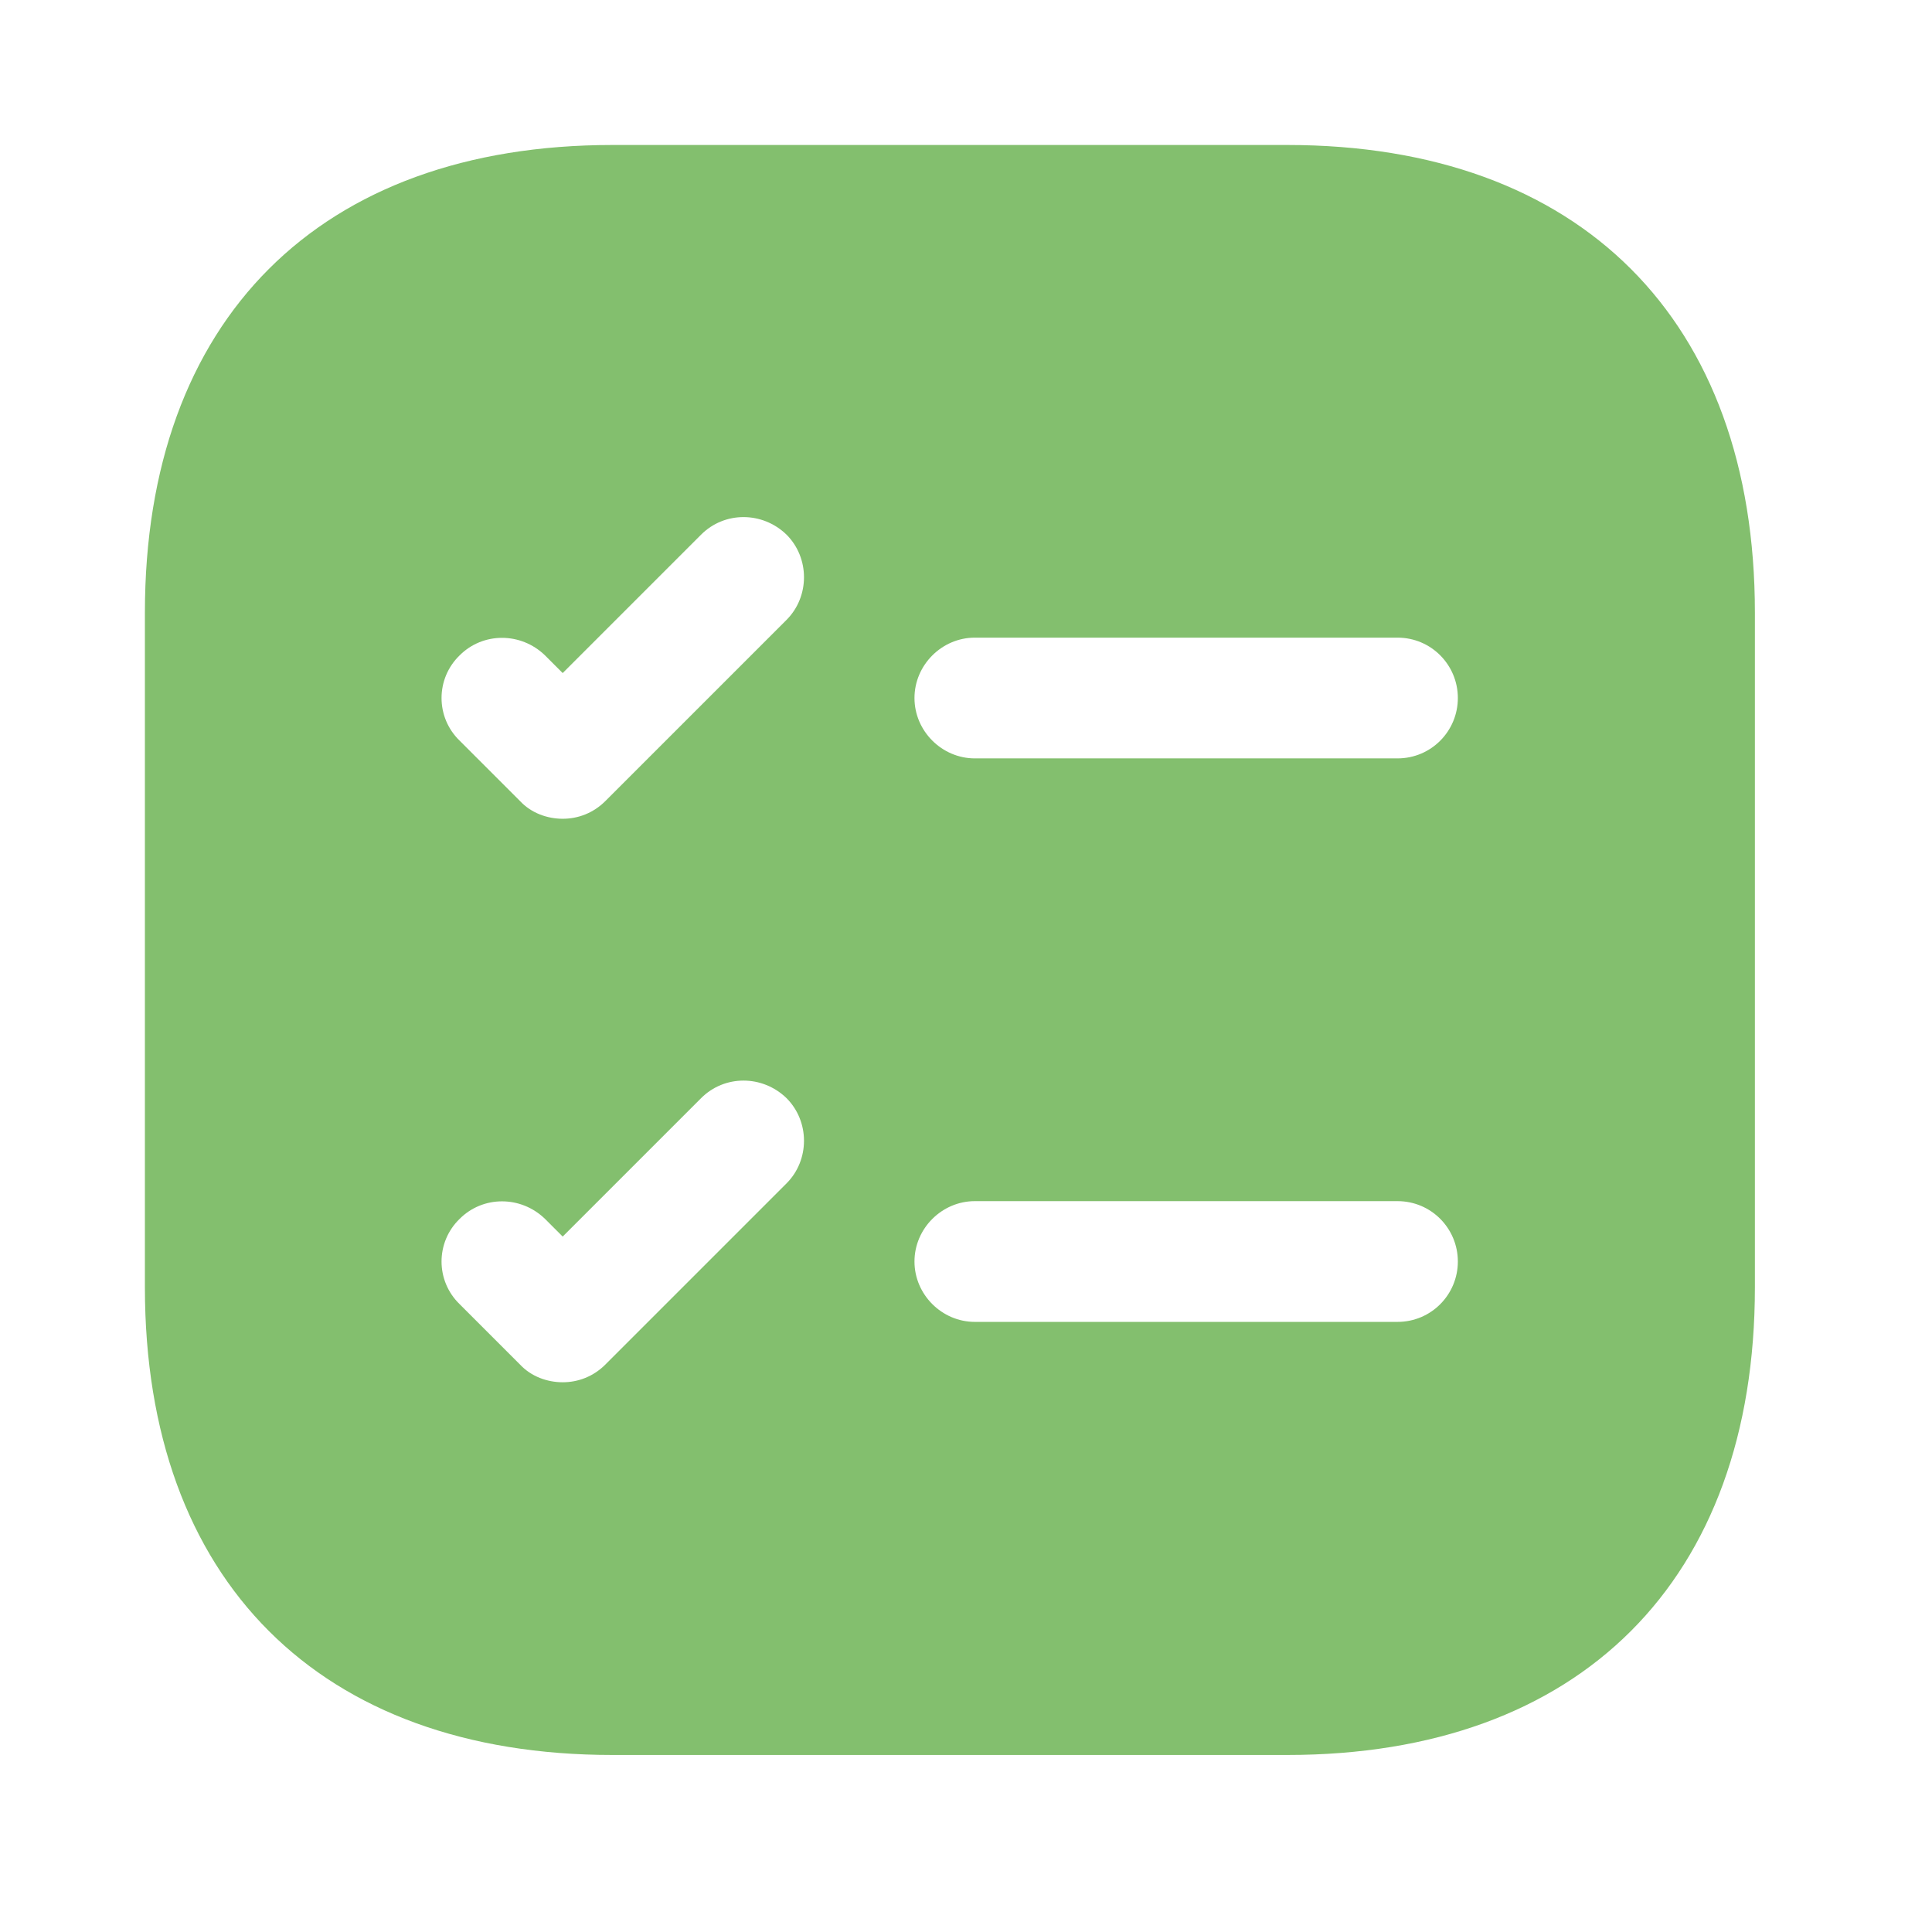
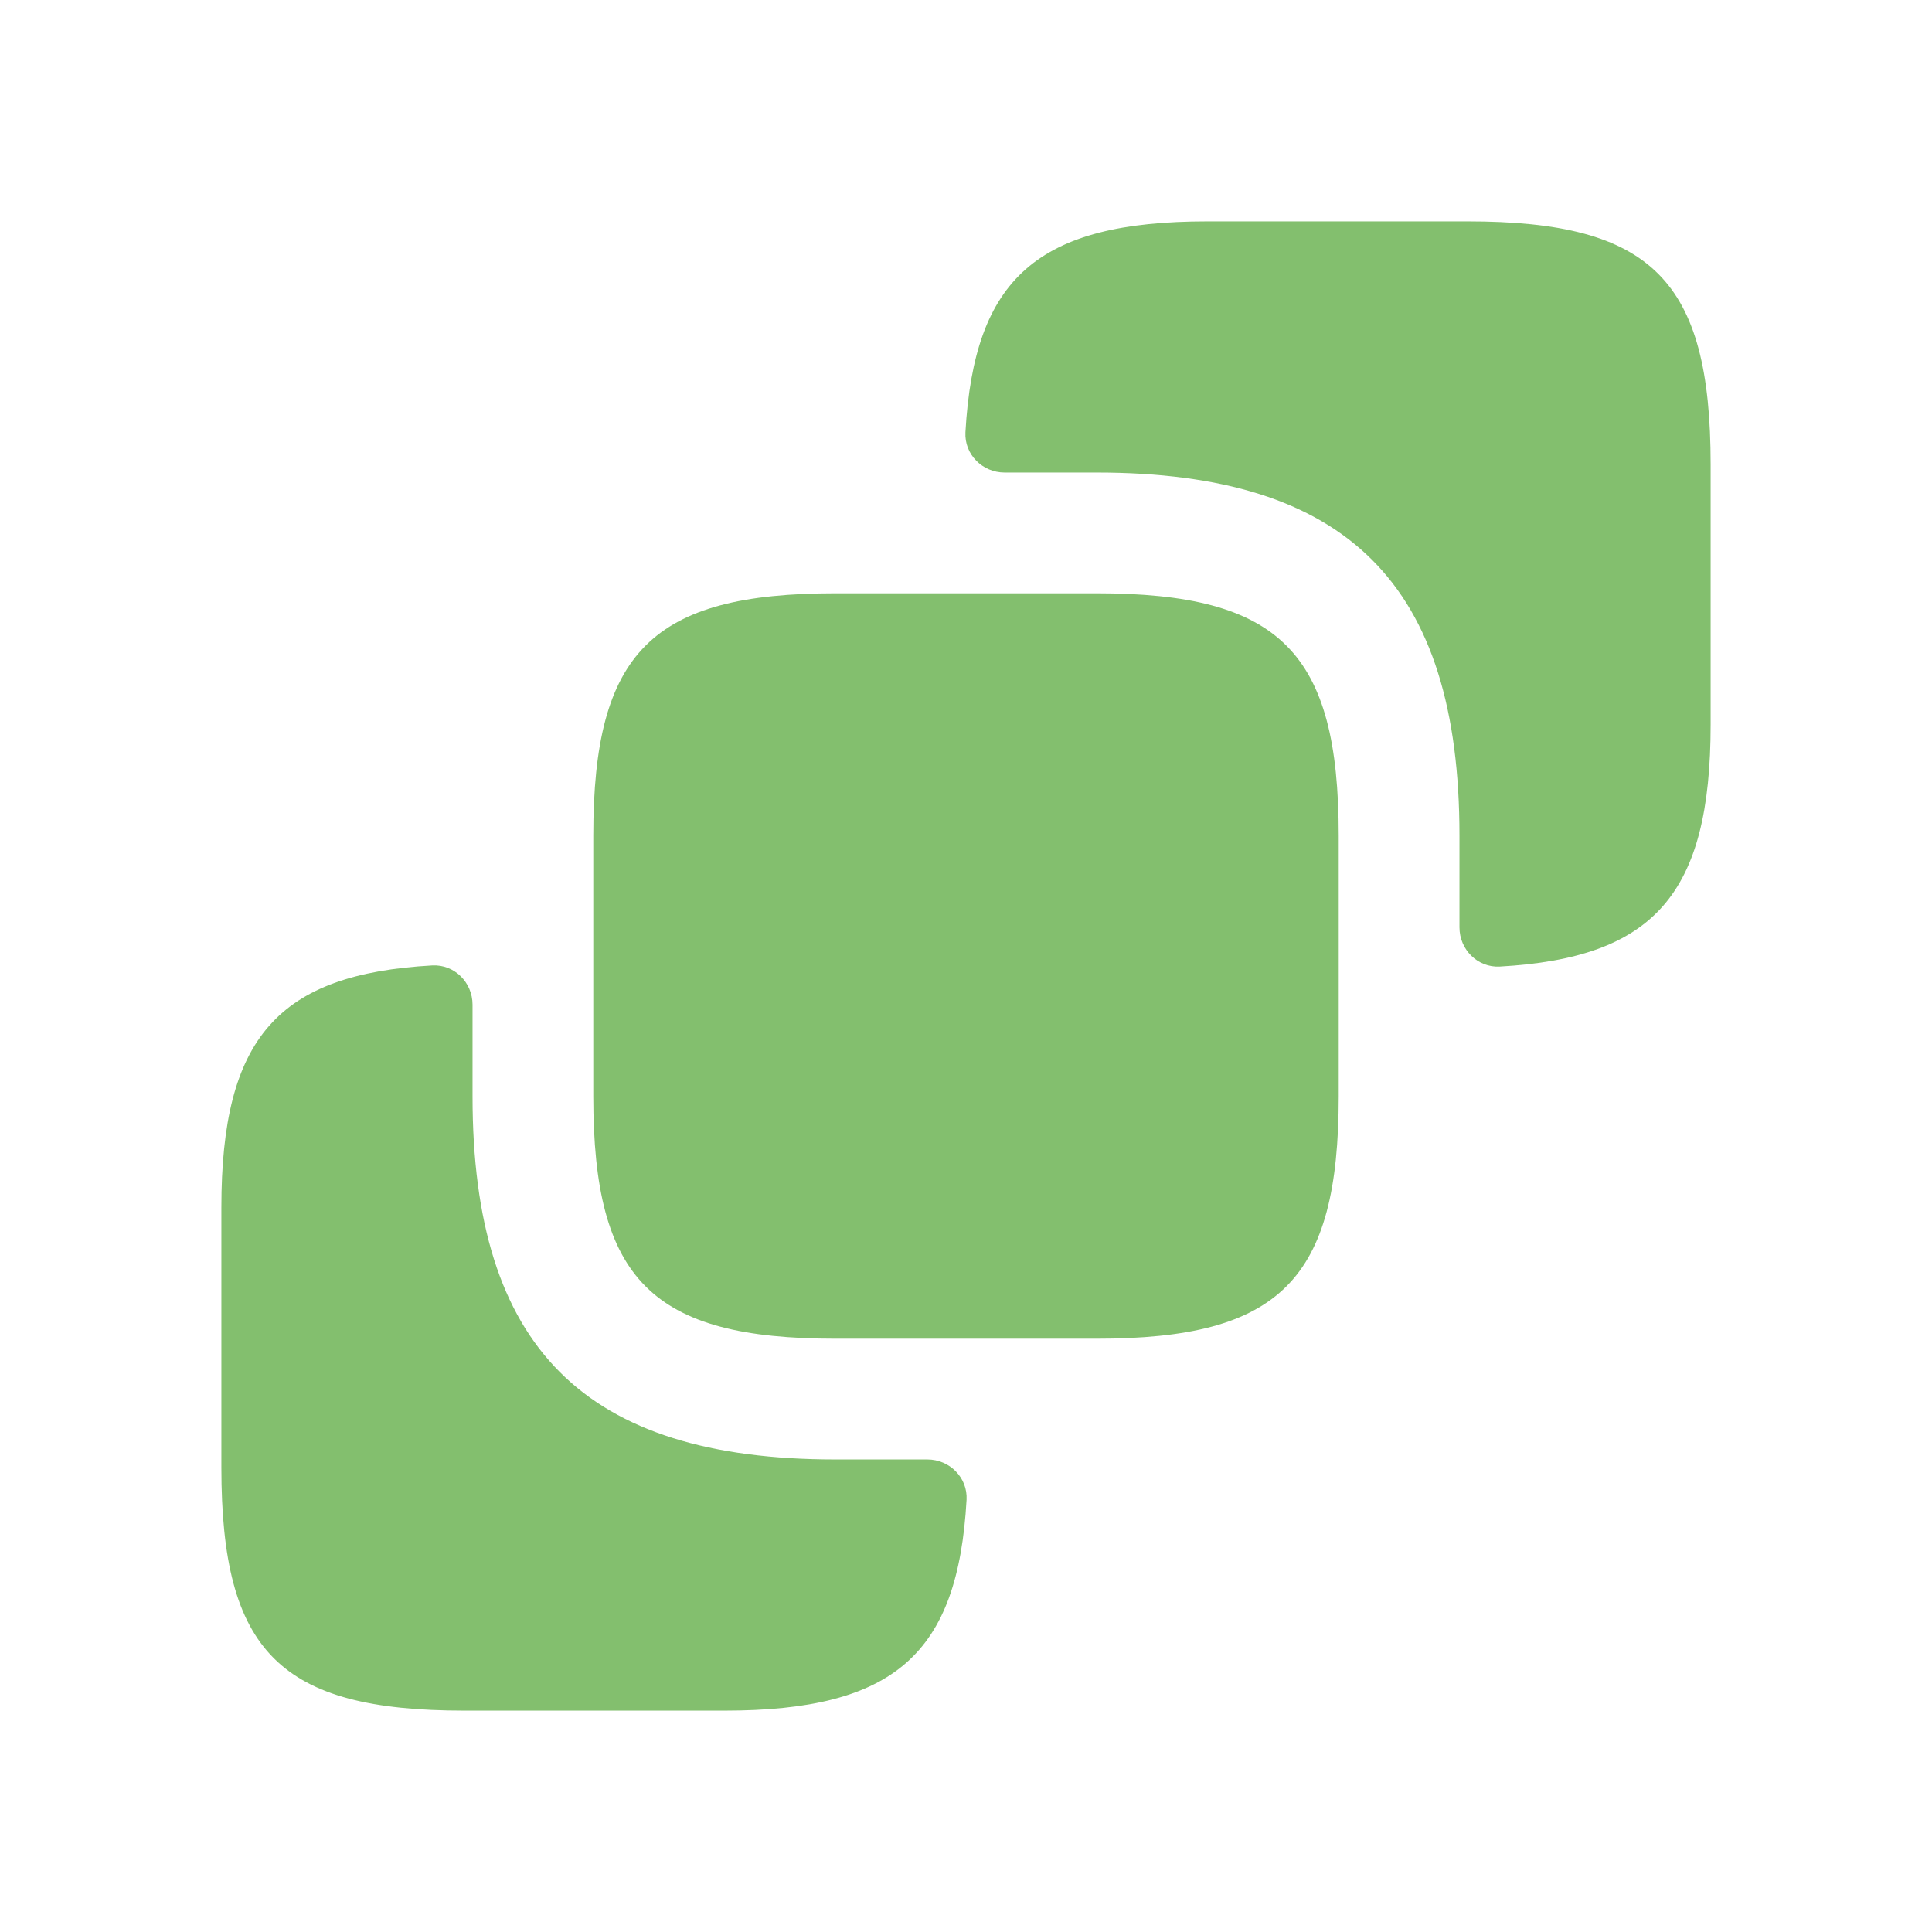
<svg xmlns="http://www.w3.org/2000/svg" width="24" height="24" viewBox="0 0 24 24" fill="none">
-   <path d="M15.99 1.801H7.61C3.97 1.801 1.8 3.971 1.8 7.611V15.991C1.8 19.631 3.97 21.801 7.61 21.801H15.99C19.63 21.801 21.8 19.631 21.8 15.991V7.611C21.8 3.971 19.63 1.801 15.99 1.801ZM9.77 14.701L7.52 16.951C7.37 17.101 7.18 17.171 6.99 17.171C6.8 17.171 6.6 17.101 6.46 16.951L5.71 16.201C5.41 15.911 5.41 15.431 5.71 15.141C6 14.851 6.47 14.851 6.77 15.141L6.99 15.361L8.71 13.641C9 13.351 9.47 13.351 9.77 13.641C10.06 13.931 10.06 14.411 9.77 14.701ZM9.77 7.701L7.52 9.951C7.37 10.101 7.18 10.171 6.99 10.171C6.8 10.171 6.6 10.101 6.46 9.951L5.71 9.201C5.41 8.911 5.41 8.431 5.71 8.141C6 7.851 6.47 7.851 6.77 8.141L6.99 8.361L8.71 6.641C9 6.351 9.47 6.351 9.77 6.641C10.06 6.931 10.06 7.411 9.77 7.701ZM17.36 16.421H12.11C11.7 16.421 11.36 16.081 11.36 15.671C11.36 15.261 11.7 14.921 12.11 14.921H17.36C17.78 14.921 18.11 15.261 18.11 15.671C18.11 16.081 17.78 16.421 17.36 16.421ZM17.36 9.421H12.11C11.7 9.421 11.36 9.081 11.36 8.671C11.36 8.261 11.7 7.921 12.11 7.921H17.36C17.78 7.921 18.11 8.261 18.11 8.671C18.11 9.081 17.78 9.421 17.36 9.421Z" fill="#83BF6E" />
+   <path d="M21.25 5.77V9C21.25 11.115 20.542 11.899 18.631 12.007C18.355 12.022 18.13 11.796 18.13 11.52V10.38C18.13 7.26 16.74 5.87 13.62 5.87H12.48C12.204 5.87 11.978 5.645 11.993 5.369C12.101 3.458 12.885 2.75 15 2.75H18.23C20.52 2.75 21.25 3.48 21.25 5.77Z" fill="#83BF6E" />
+   <path d="M16.63 10.38V13.62C16.63 15.9 15.9 16.63 13.62 16.63H10.38C8.1 16.63 7.37 15.9 7.37 13.62V10.38C7.37 8.1 8.1 7.37 10.38 7.37H13.62C15.9 7.37 16.63 8.1 16.63 10.38Z" fill="#83BF6E" />
+   <path d="M11.52 18.13C11.796 18.13 12.022 18.355 12.007 18.631C11.899 20.542 11.115 21.25 9 21.25H5.77C3.48 21.25 2.75 20.52 2.75 18.23V15C2.75 12.885 3.458 12.101 5.369 11.993C5.645 11.978 5.87 12.204 5.87 12.48V13.62C5.87 16.74 7.26 18.13 10.38 18.13H11.52Z" fill="#83BF6E" />
</svg>
